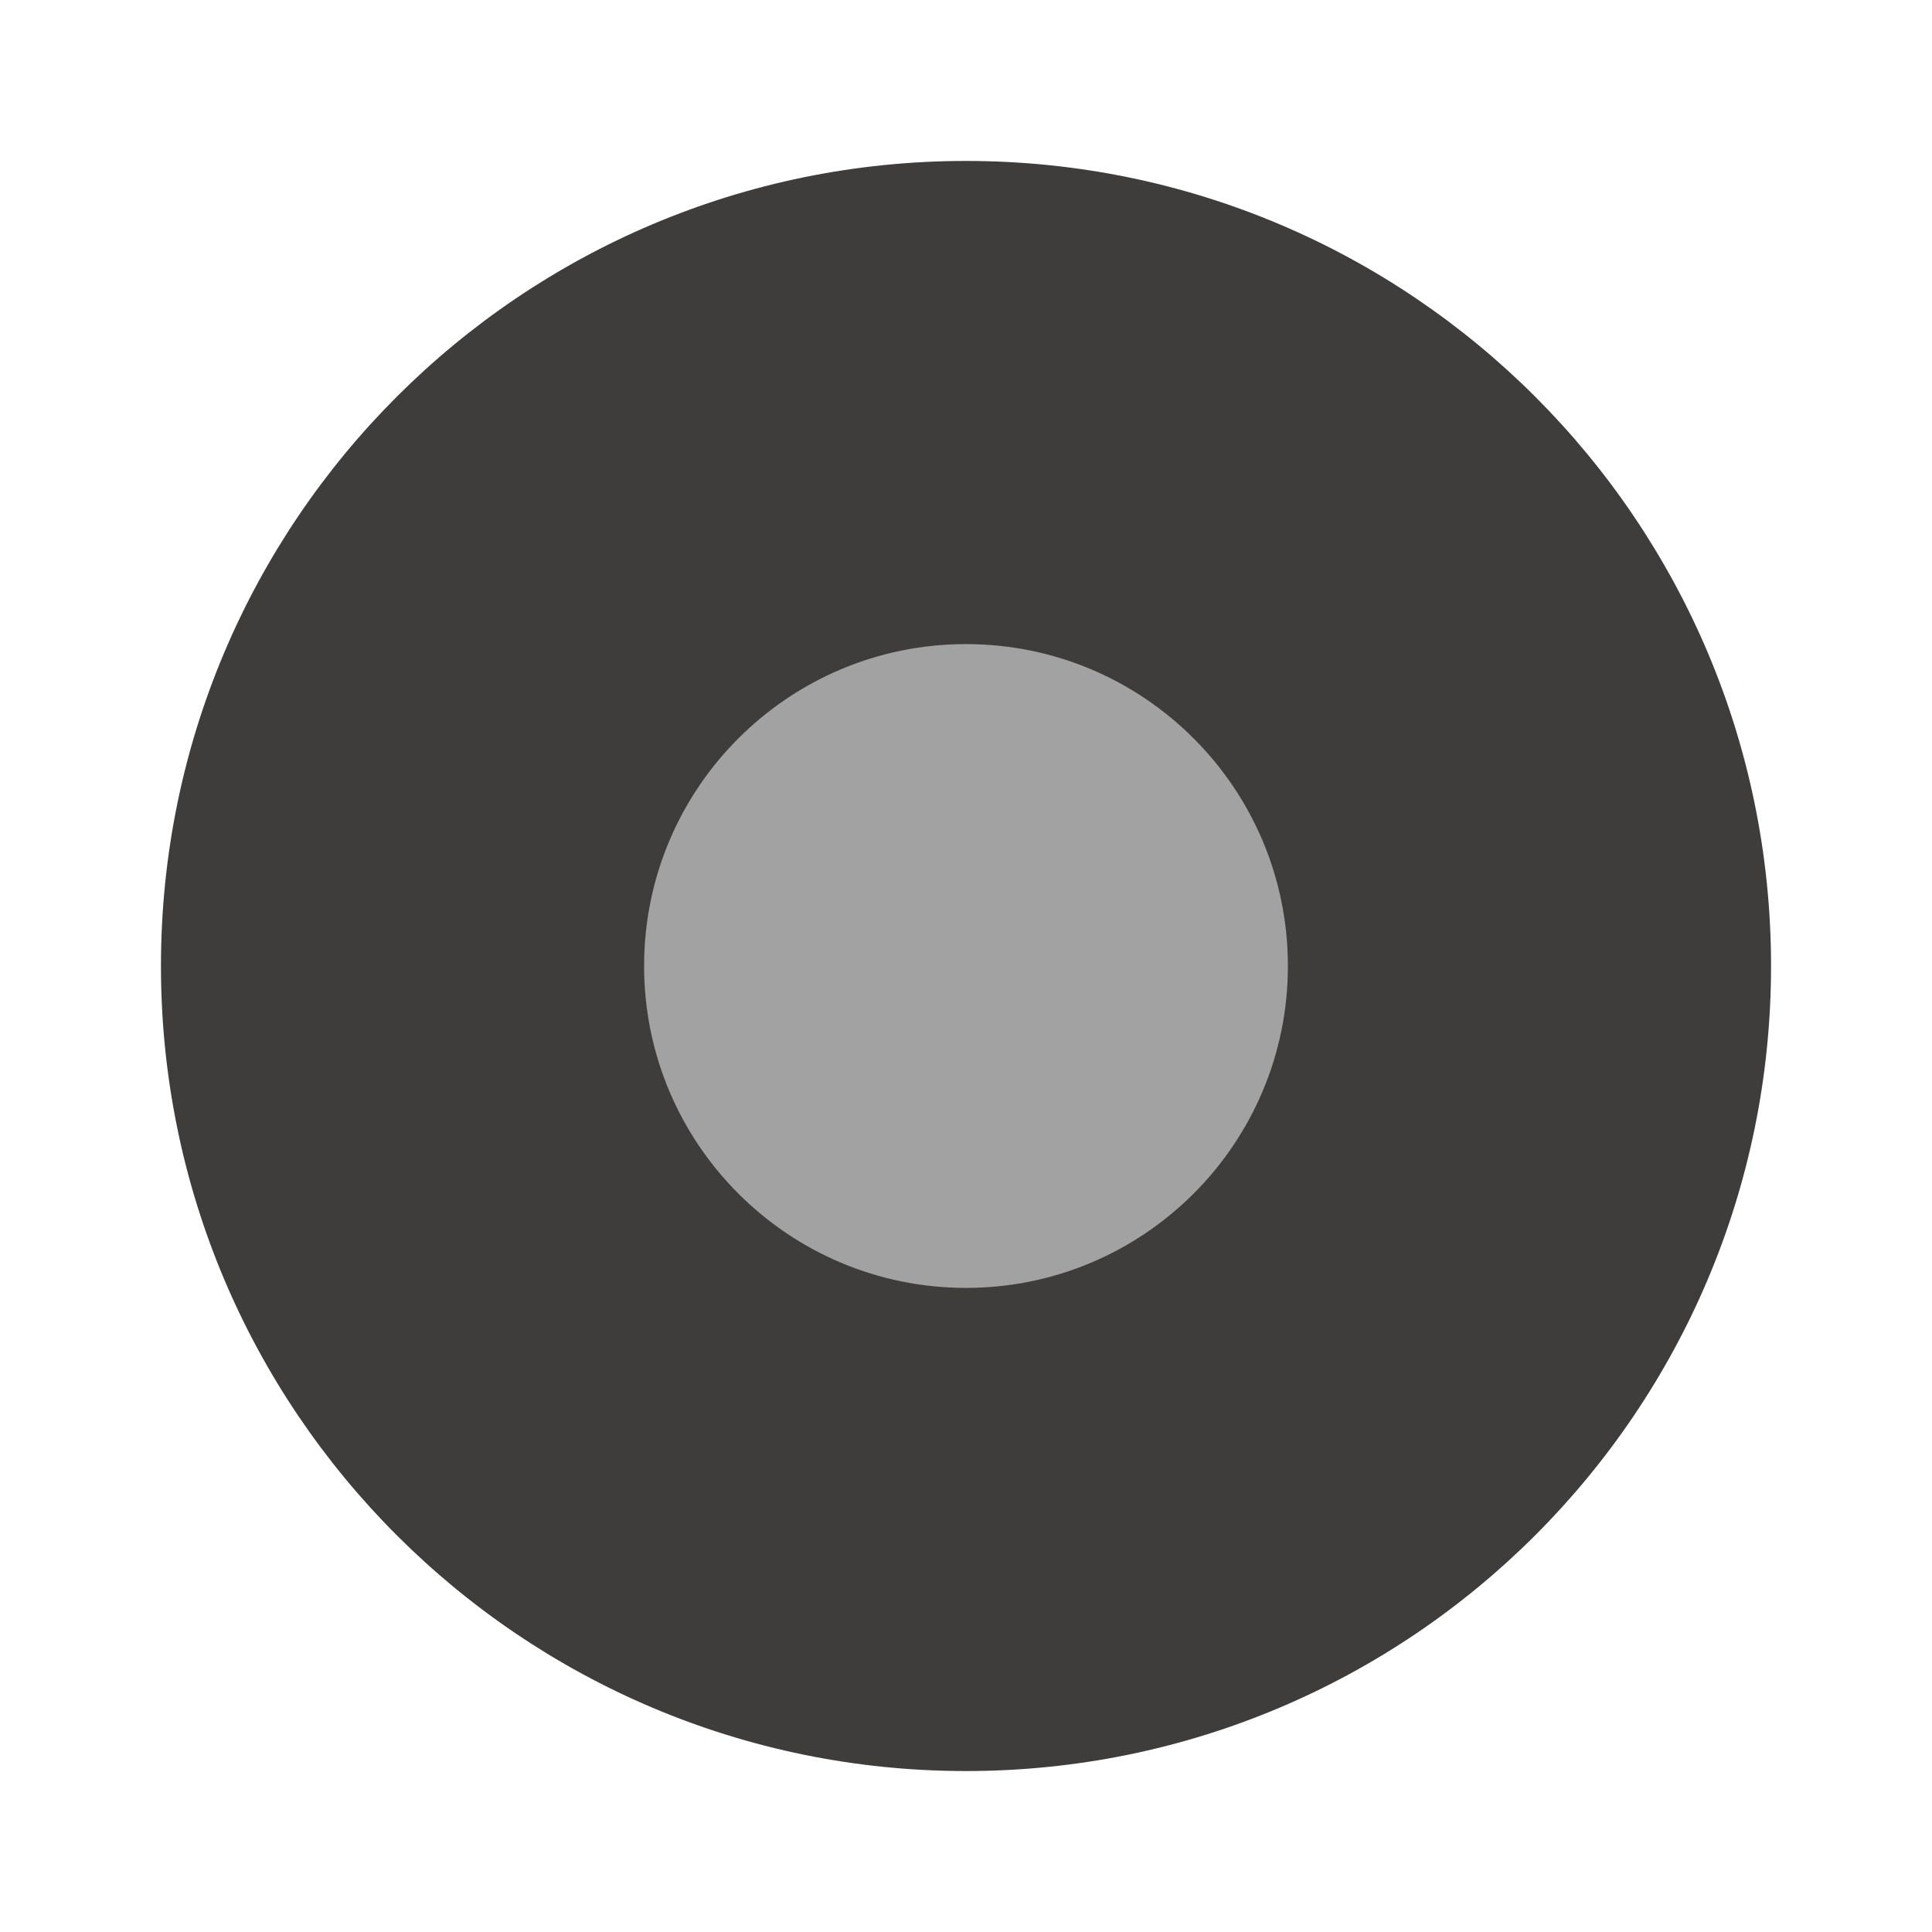
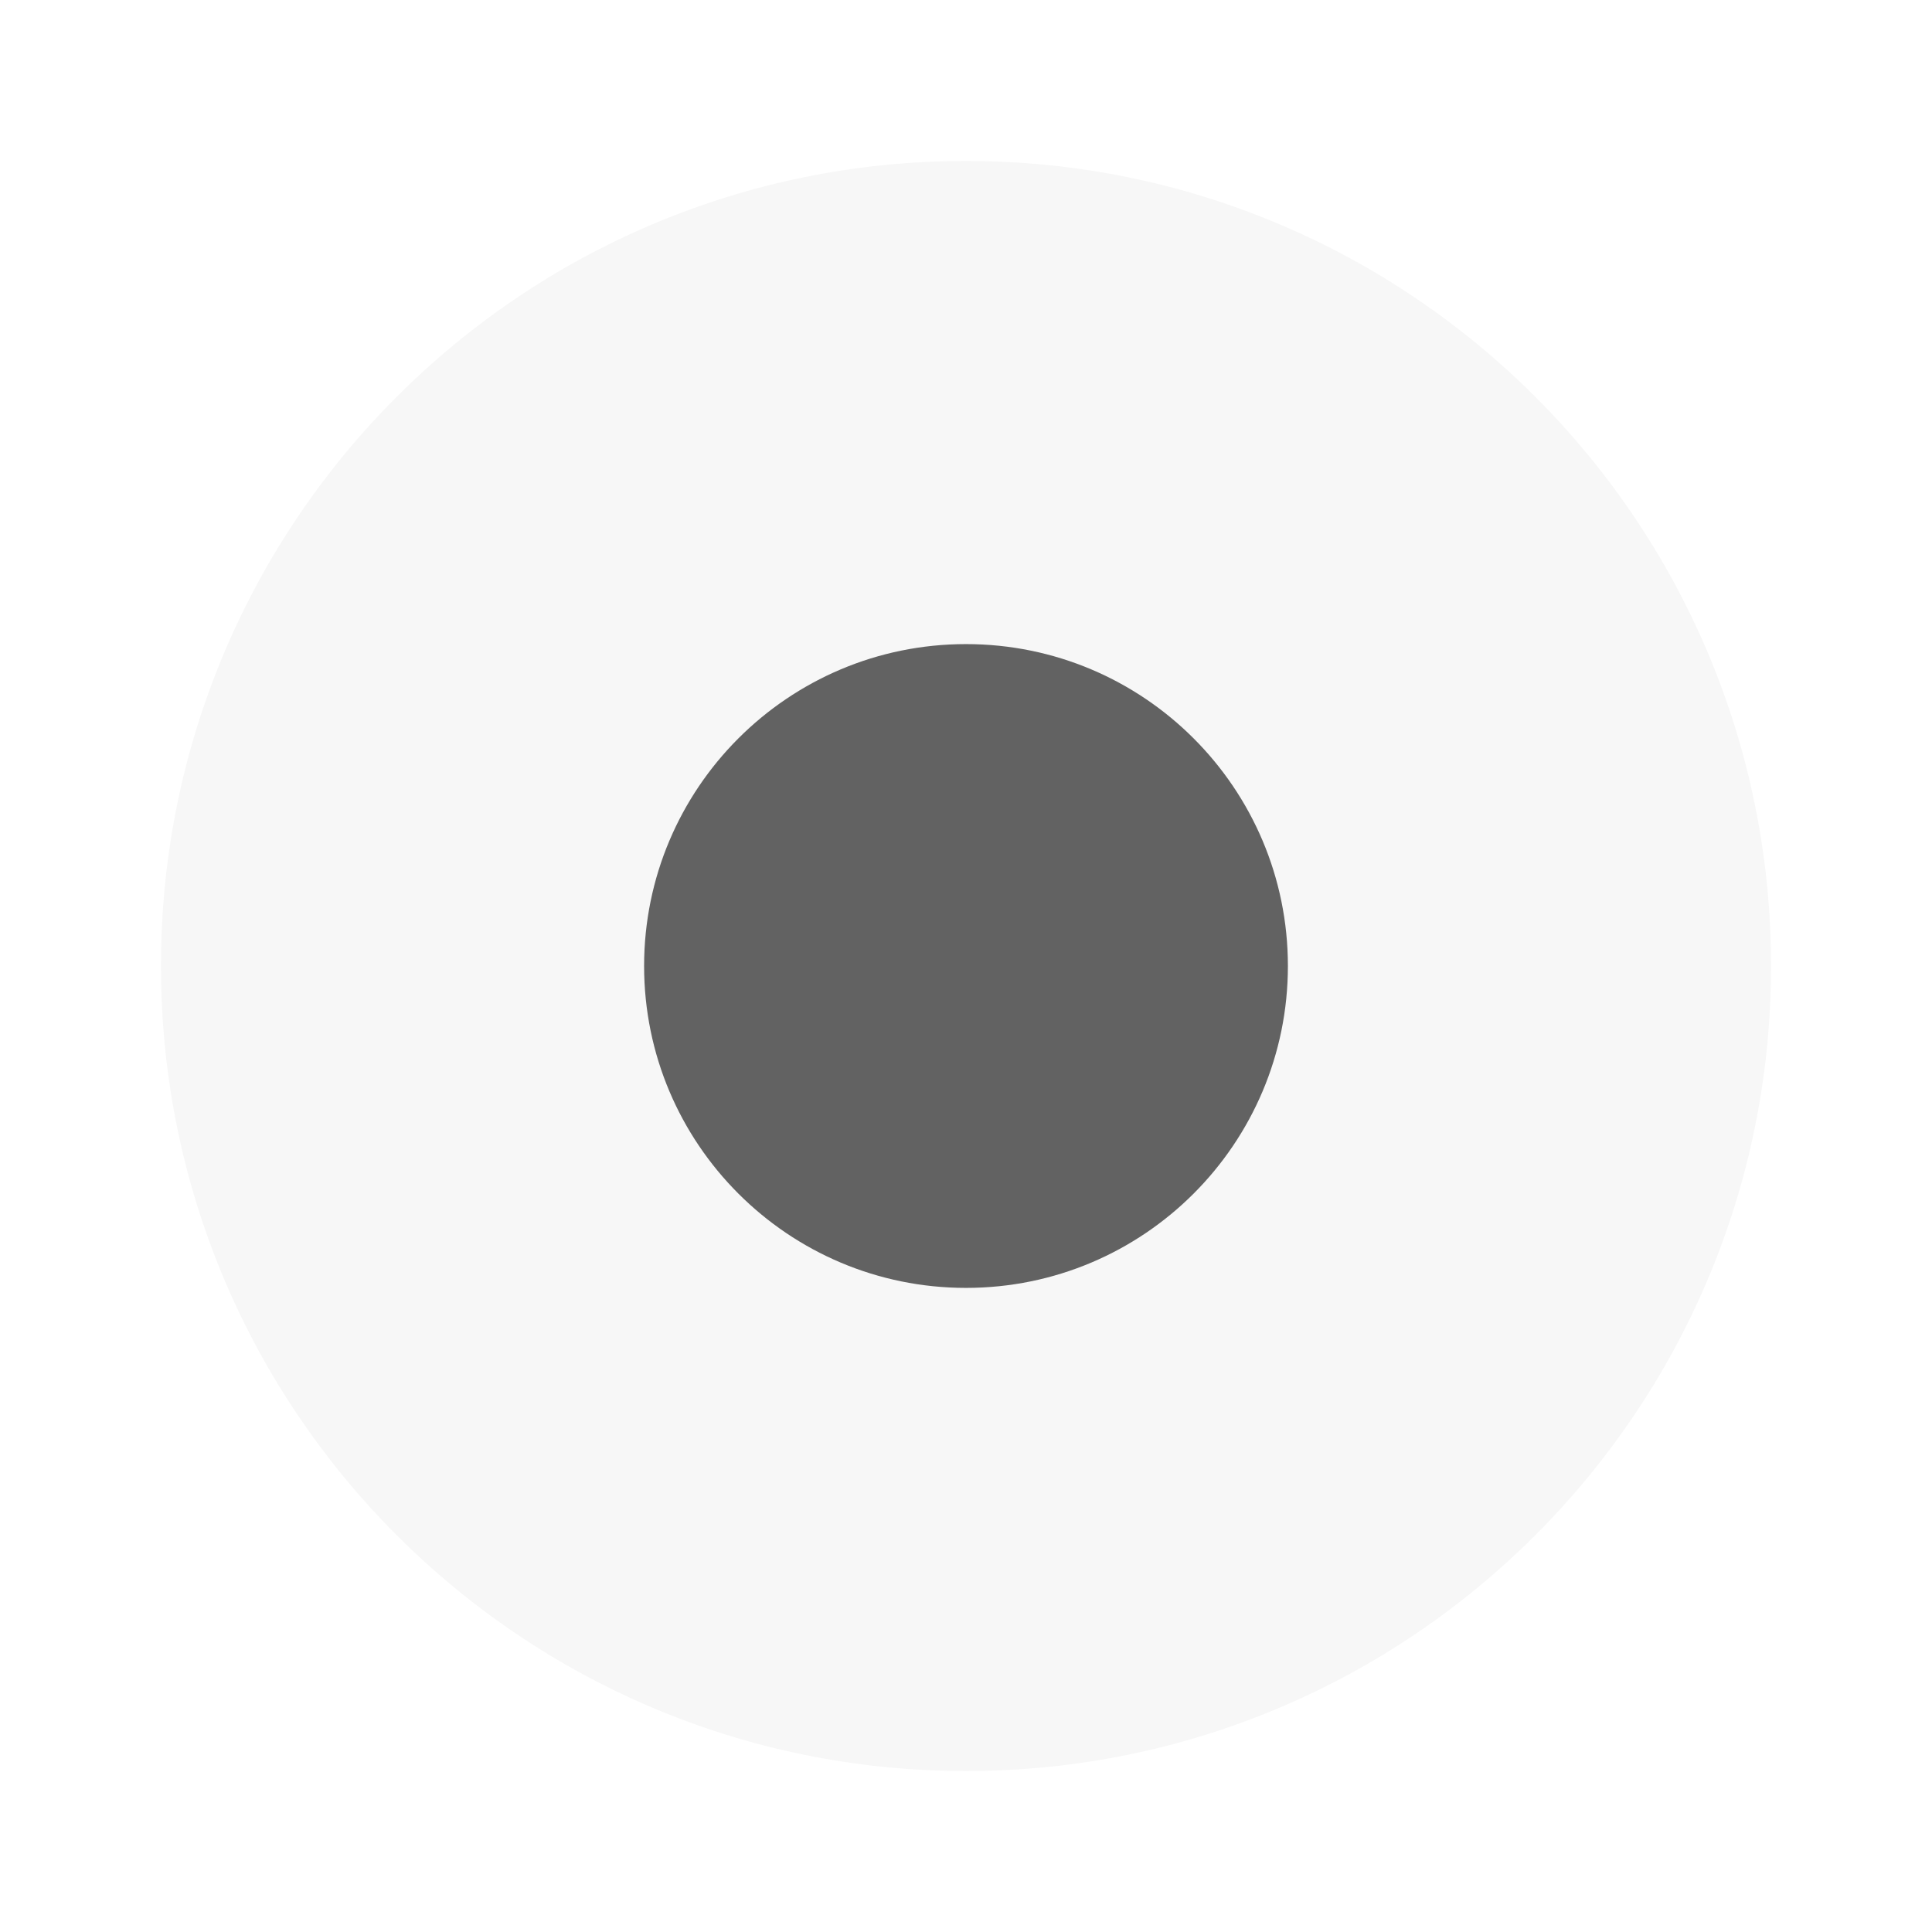
<svg xmlns="http://www.w3.org/2000/svg" width="24" height="24" version="1.1" viewBox="0 0 6.35 6.35" id="svg5275">
  <defs id="defs5279" />
  <g transform="translate(0,-290.915)" id="g5273">
-     <circle cx="3.175" cy="294.09" r="2.646" id="circle5255" style="fill:#3F3C3C;stroke-width:0.661" />
-     <circle cx="3.175" cy="294.09" id="circle5255-3" style="fill:#A3A2A2;stroke-width:0.264" r="1.058" />
+     <circle cx="3.175" cy="294.09" r="2.646" id="circle5255" style="fill:#F7F7F7;stroke-width:0.661" />
+     <circle cx="3.175" cy="294.09" id="circle5255-3" style="fill:#626262;stroke-width:0.264" r="1.058" />
  </g>
</svg>
